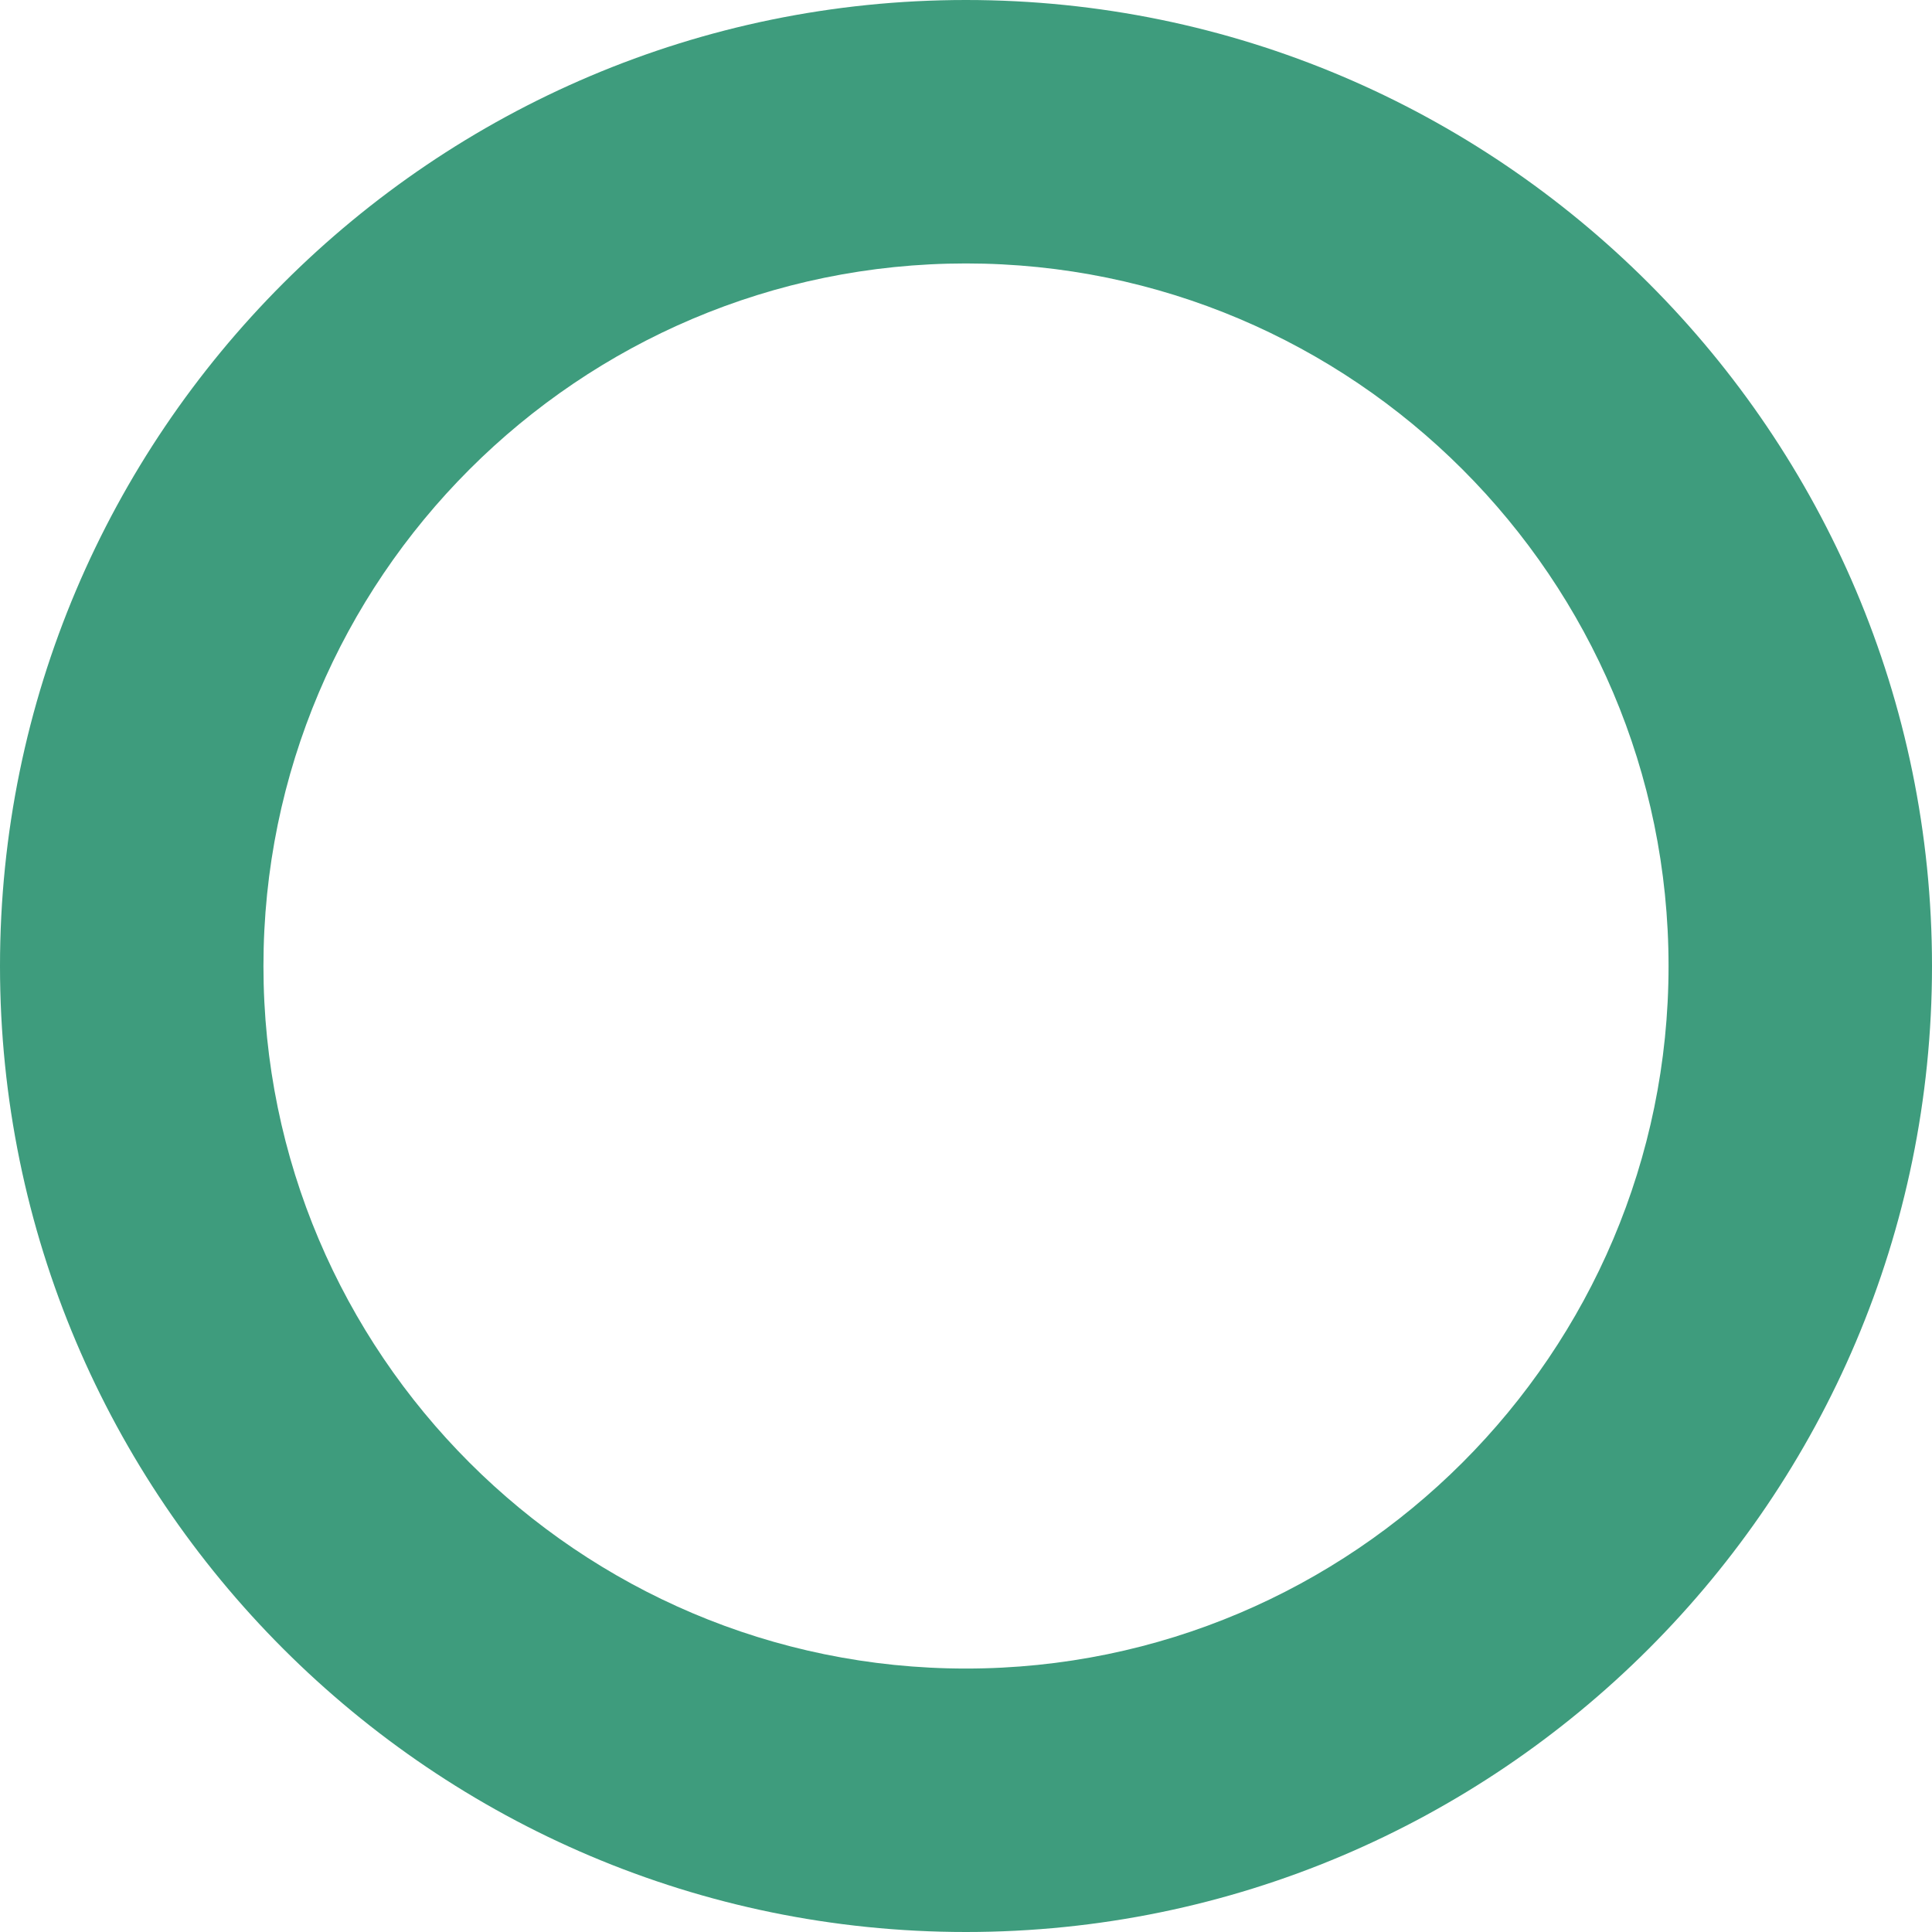
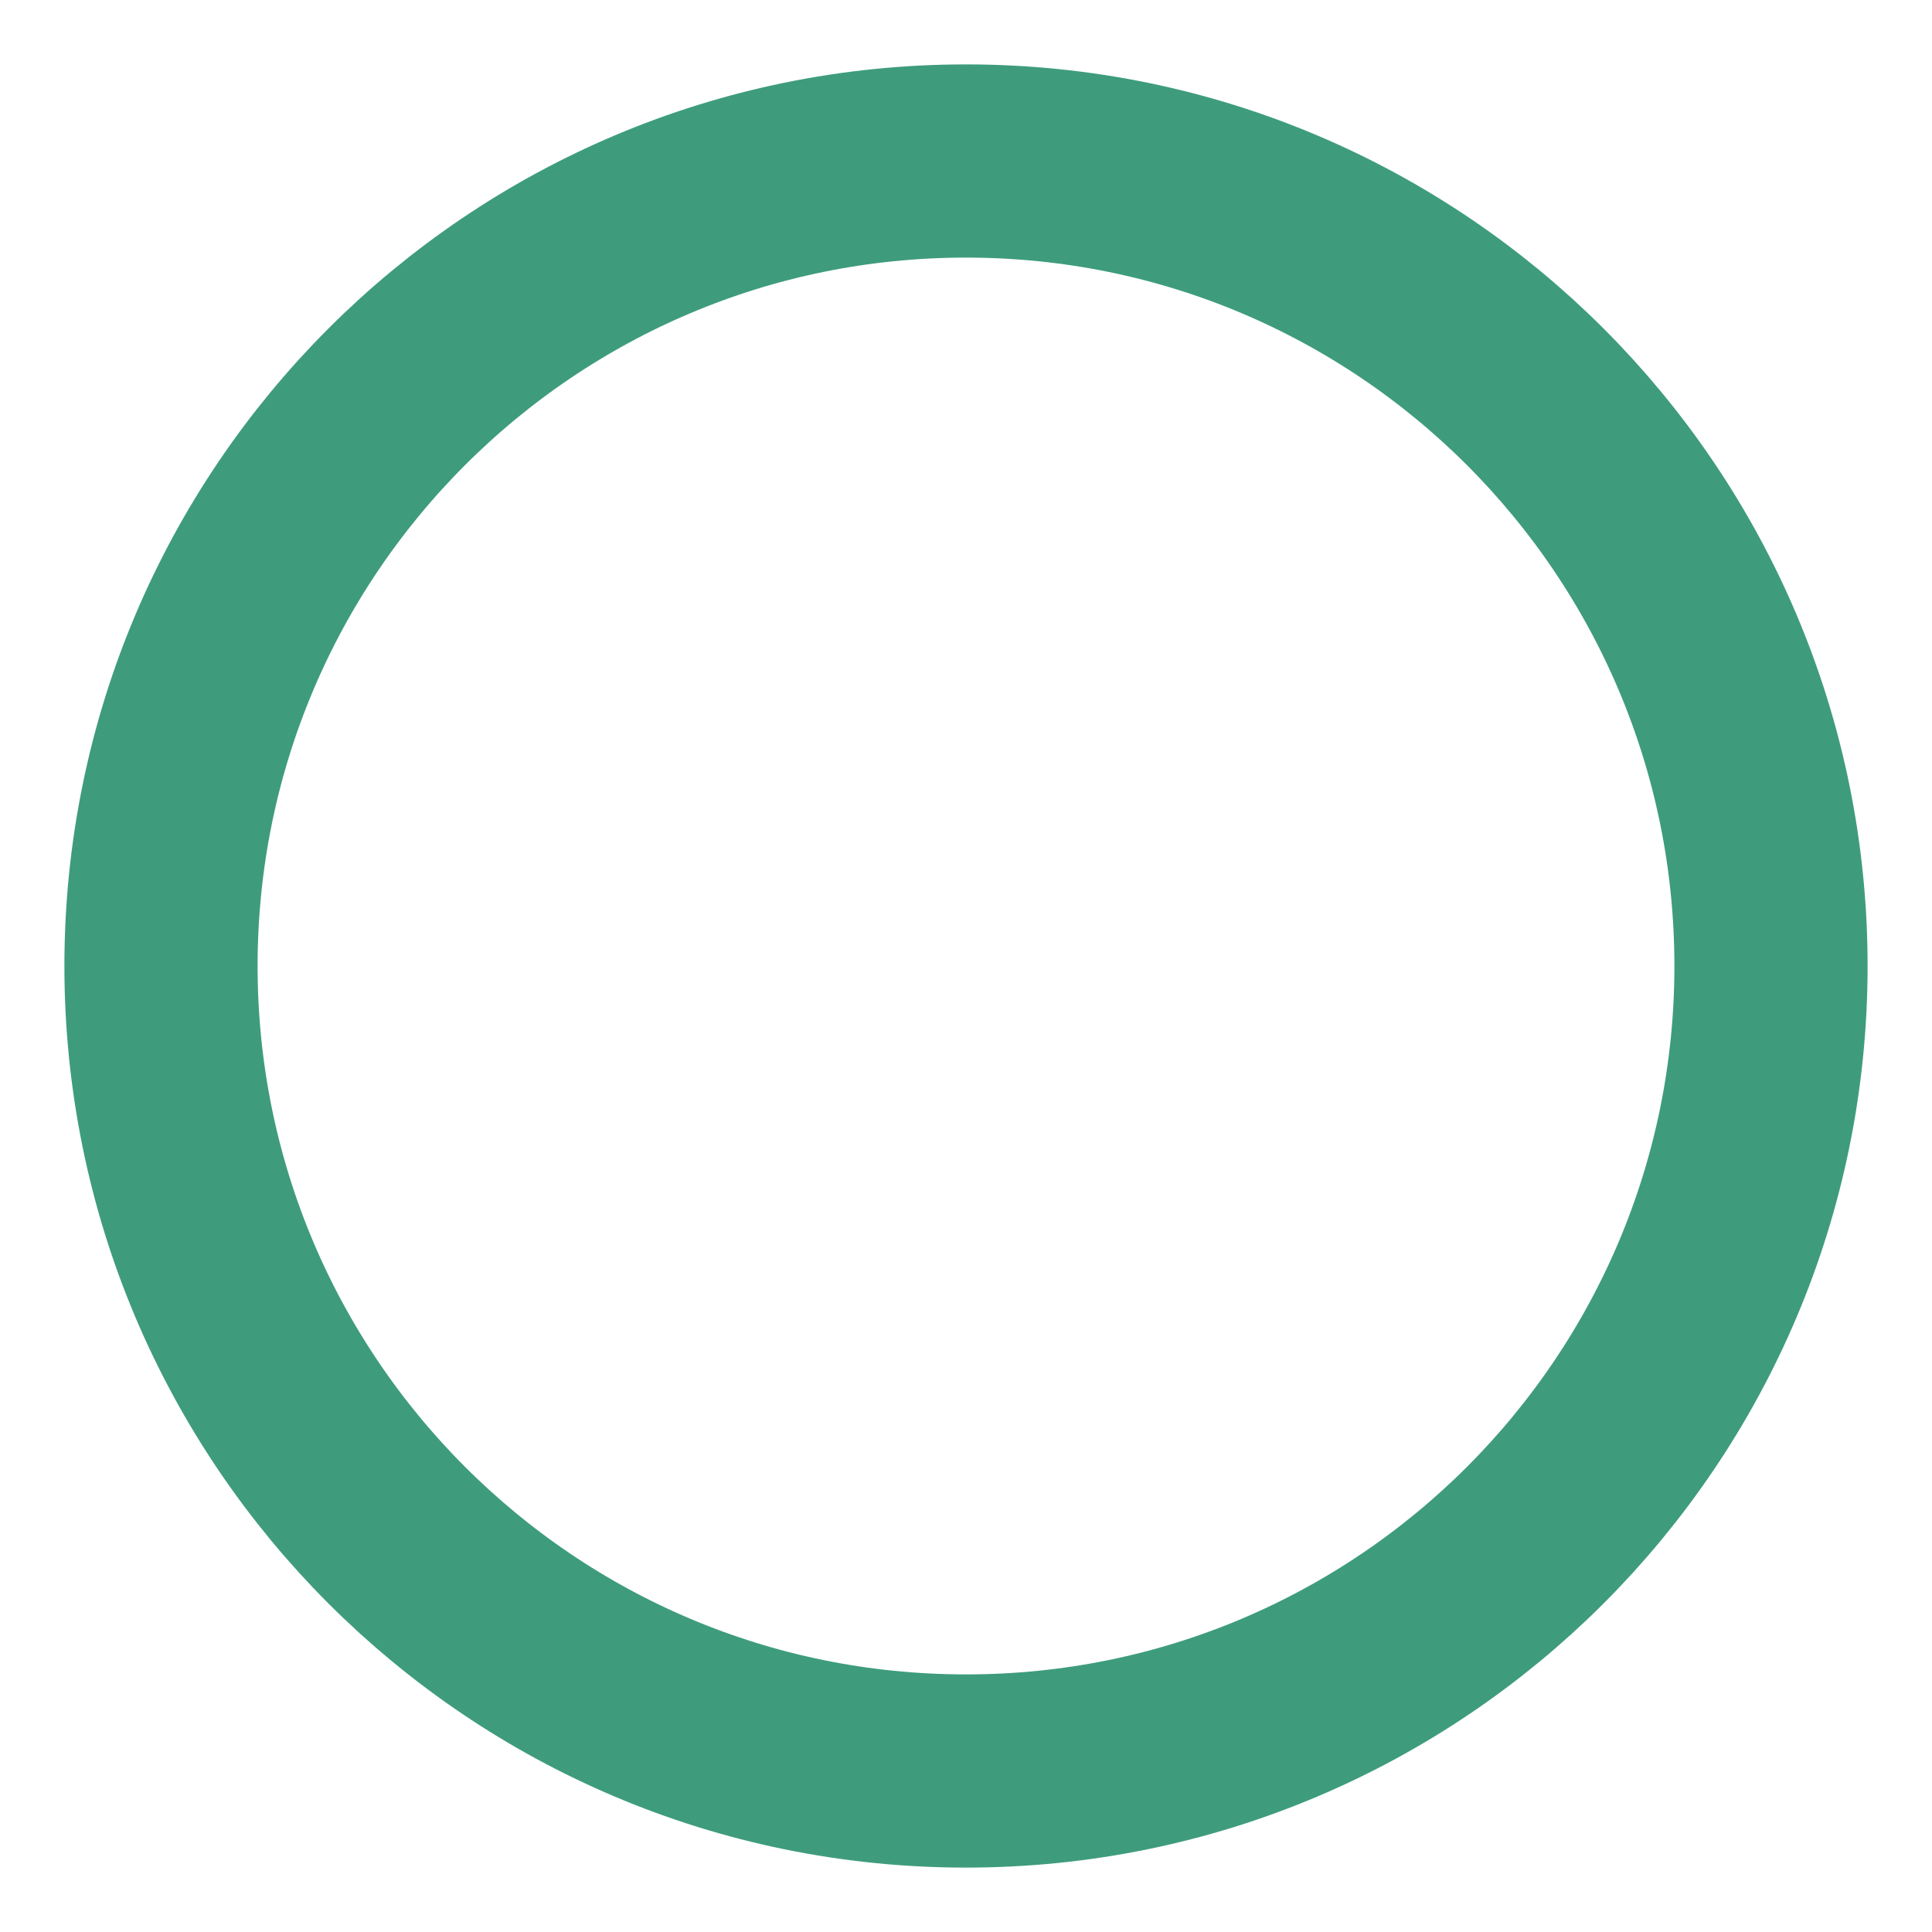
- <svg xmlns="http://www.w3.org/2000/svg" fill="#3e9c7d" version="1.1" id="Capa_1" width="800px" height="800px" viewBox="0 0 29.334 29.334" xml:space="preserve">
-   <g>
-     <path d="M14.666,0C6.578,0,0,6.58,0,14.668c0,8.087,6.578,14.666,14.666,14.666s14.668-6.579,14.668-14.666   C29.334,6.58,22.754,0,14.666,0z M14.666,25.334C8.784,25.334,4,20.549,4,14.668C4,8.785,8.784,4,14.666,4   c5.883,0,10.668,4.785,10.668,10.668C25.334,20.549,20.547,25.334,14.666,25.334z" />
+ <svg xmlns="http://www.w3.org/2000/svg" width="800px" height="800px" viewBox="0 0 24 24" fill="#000000">
+   <g id="SVGRepo_bgCarrier" stroke-width="0" />
+   <g id="SVGRepo_tracerCarrier" stroke-linecap="round" stroke-linejoin="round" />
+   <g id="SVGRepo_iconCarrier">
+     <g id="Complete">
+       <g id="Circle">
+         <circle id="Circle-2" data-name="Circle" cx="12" cy="12" r="10" fill="none" stroke="#3e9c7d" stroke-linecap="round" stroke-linejoin="round" stroke-width="2.4" />
+       </g>
+     </g>
  </g>
</svg>
